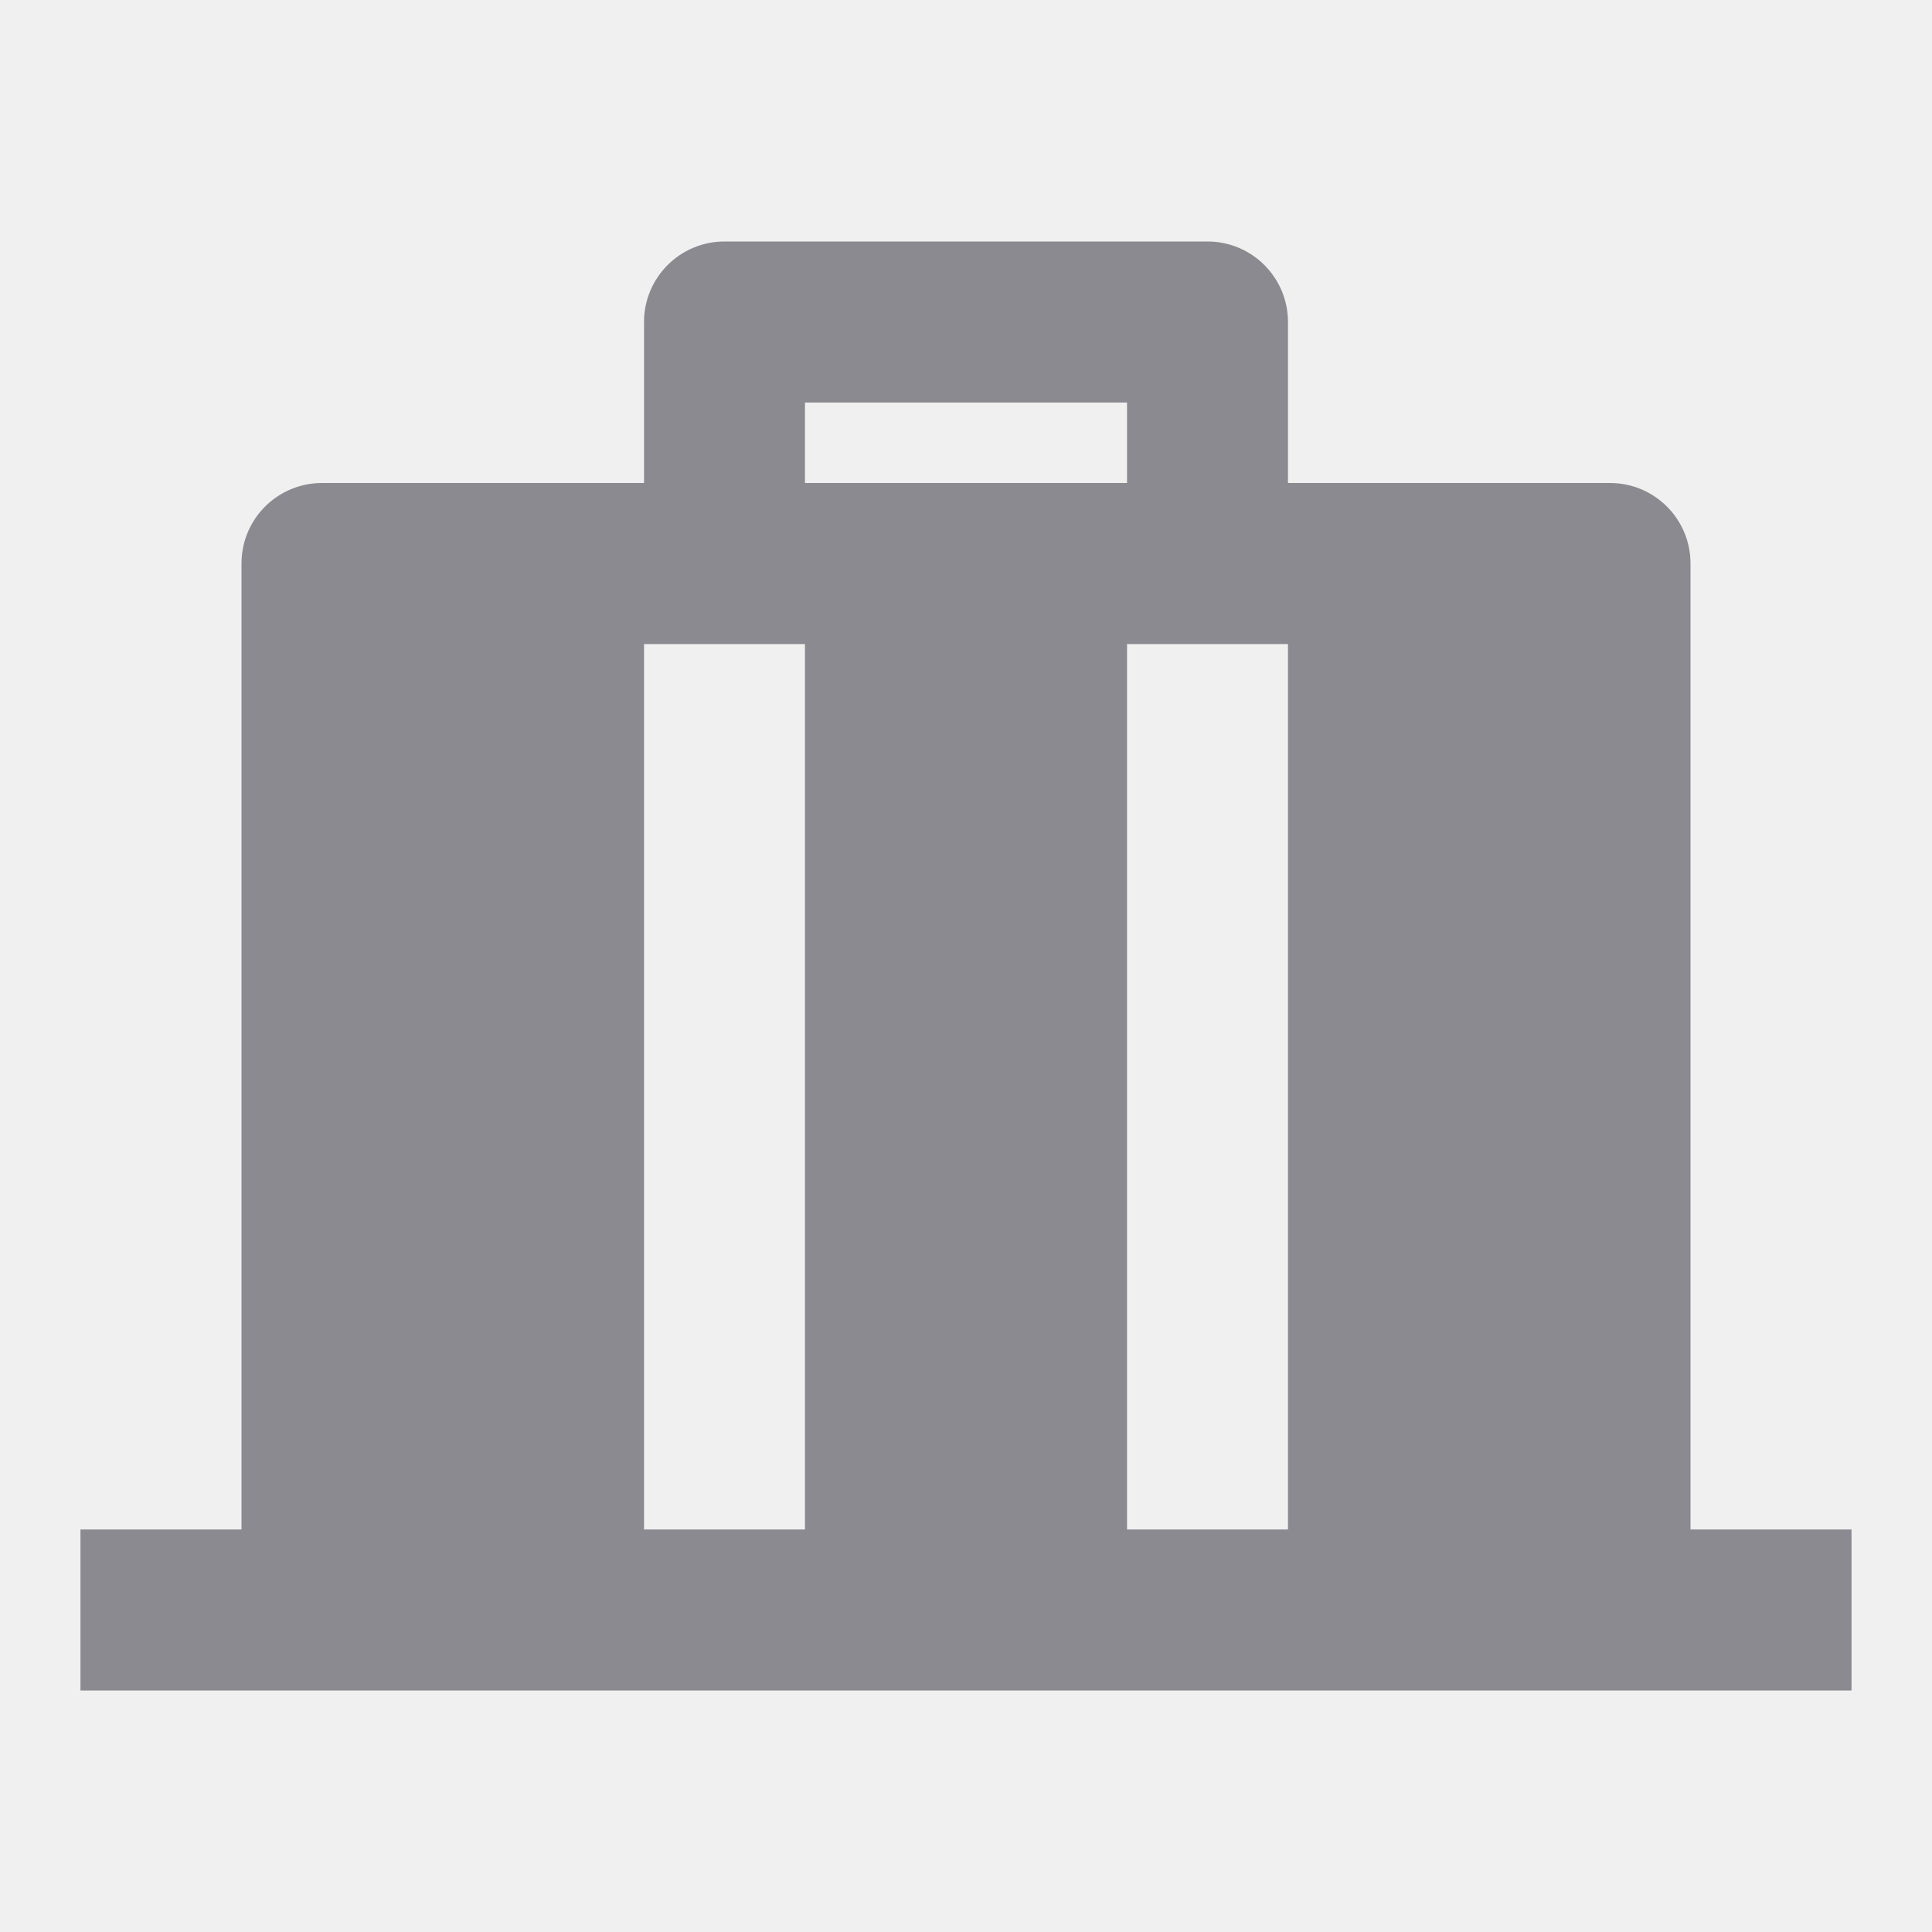
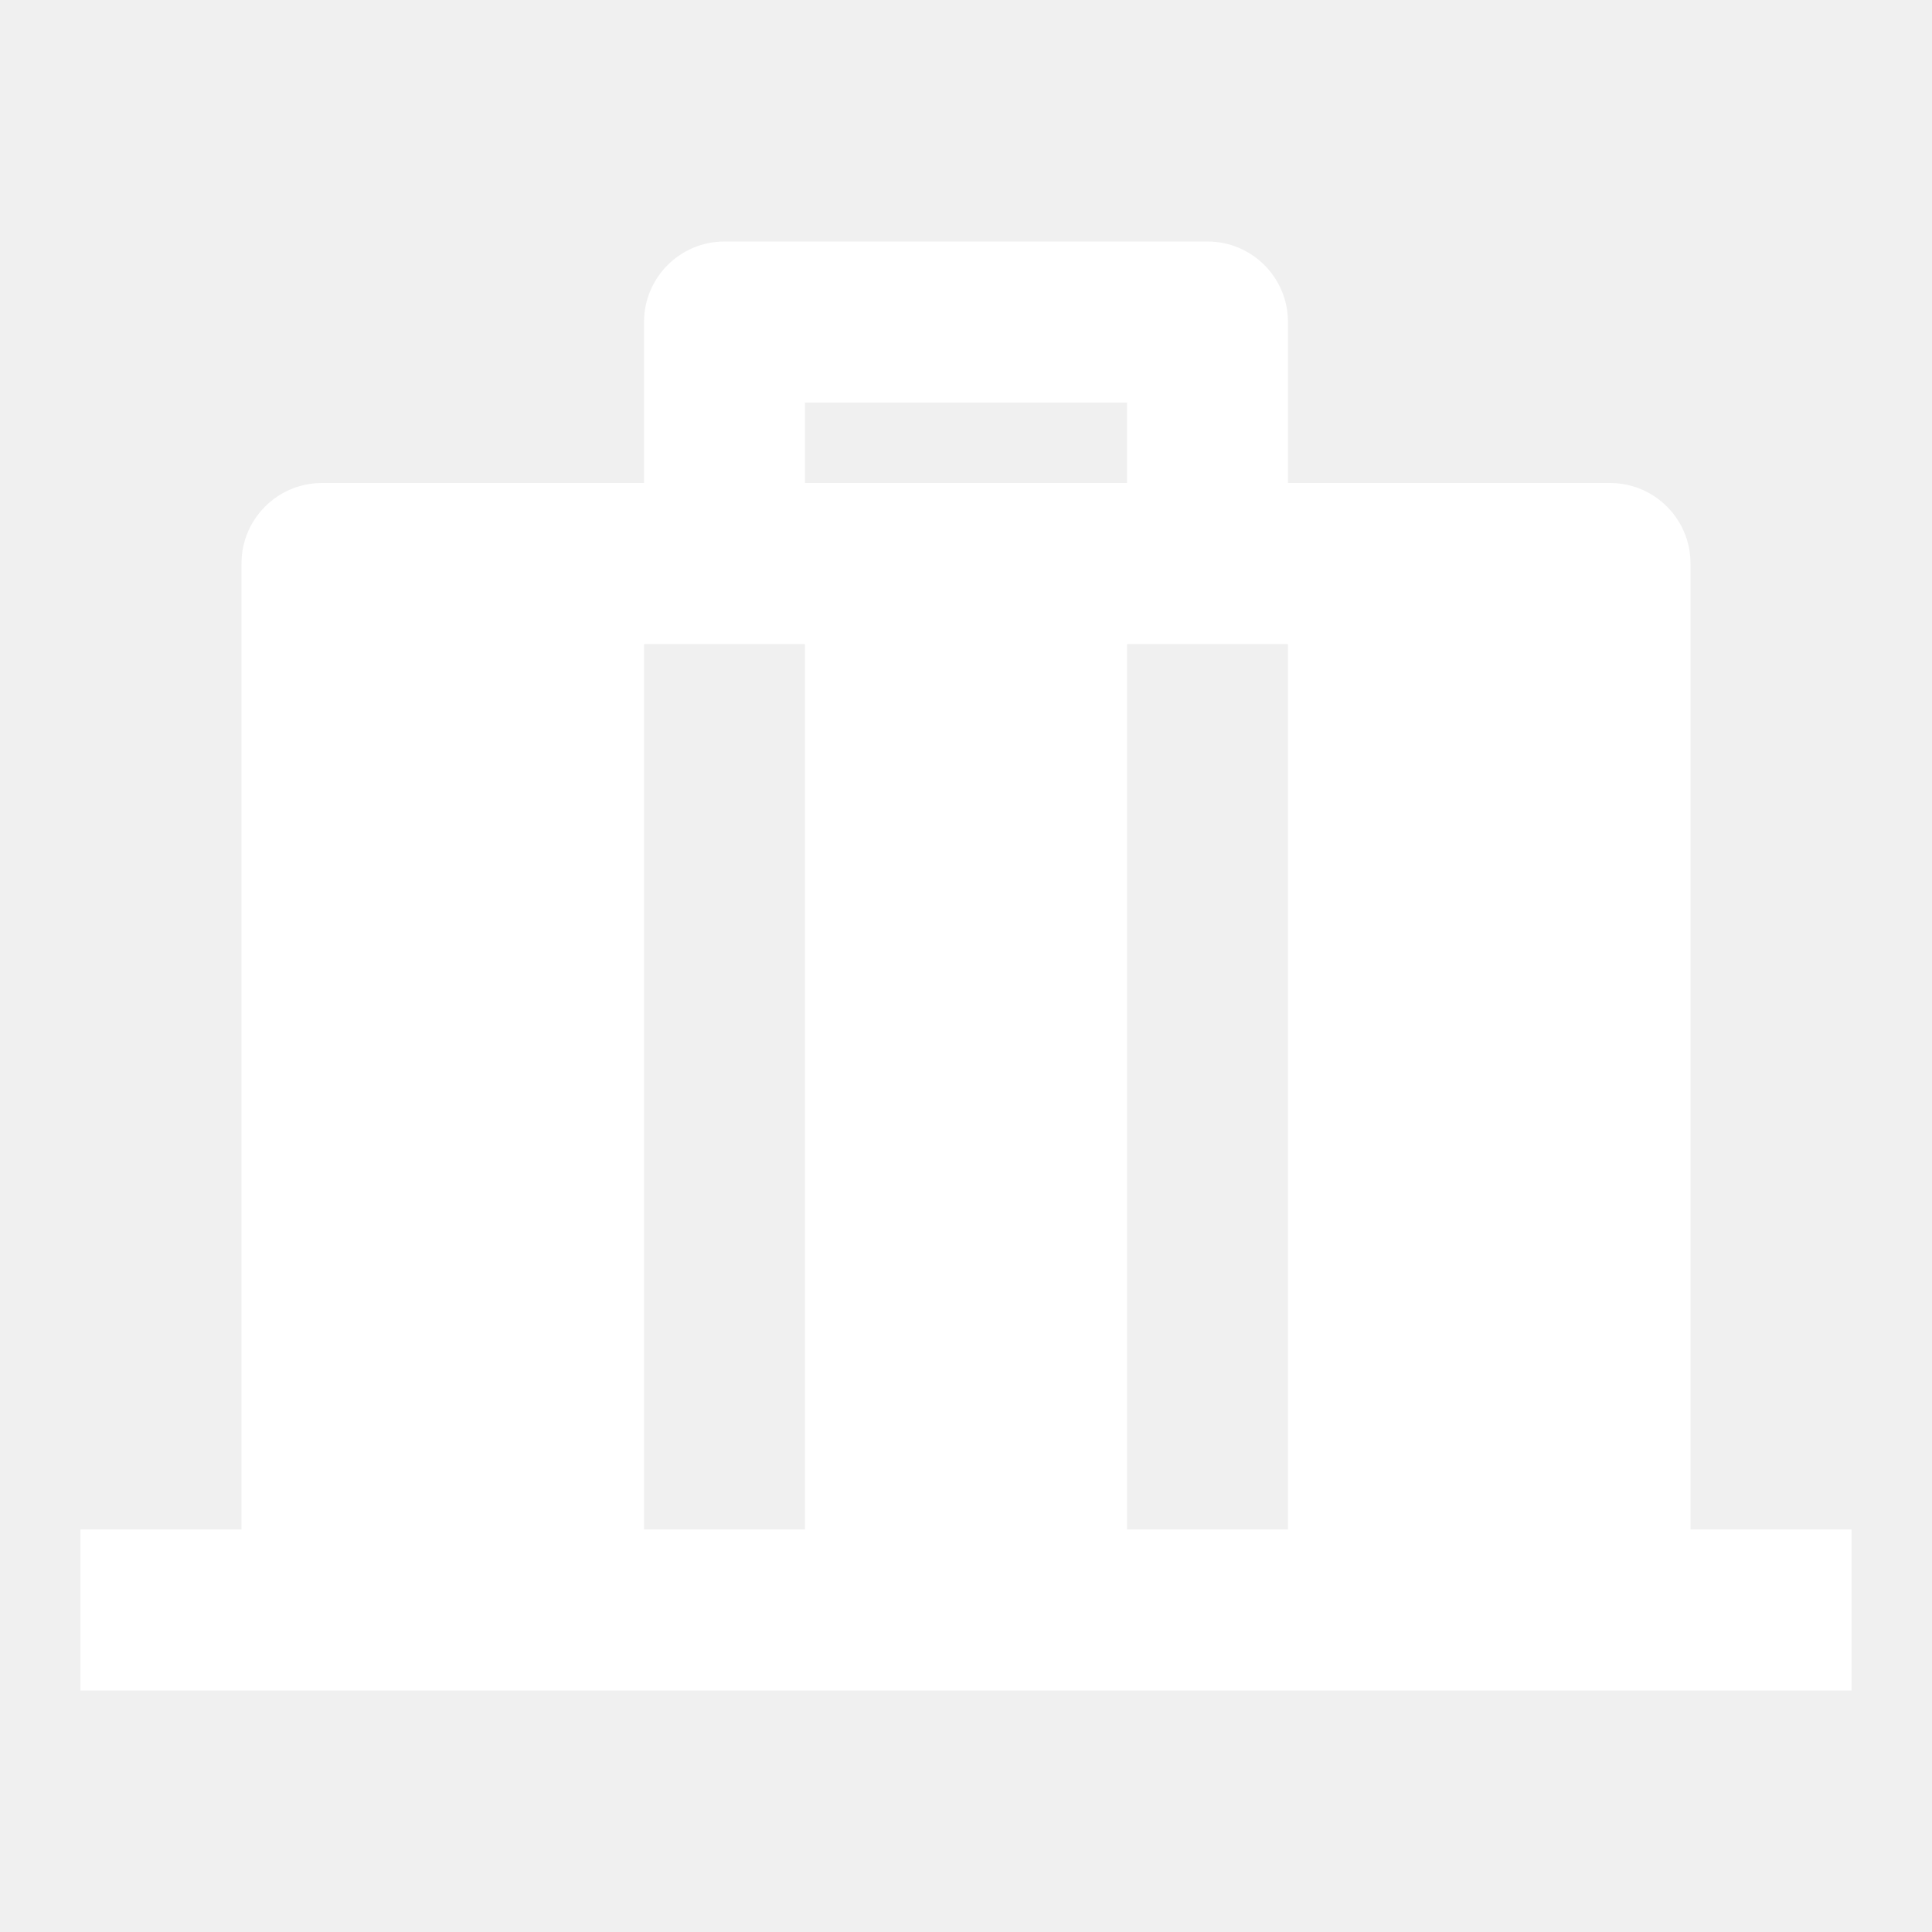
<svg xmlns="http://www.w3.org/2000/svg" width="20" height="20" viewBox="0 0 20 20" fill="none">
-   <path d="M12.5 2.5C12.96 2.5 13.333 2.873 13.333 3.333V5H16.667C17.127 5 17.5 5.373 17.5 5.833V15.833H19.167V17.5H0.833V15.833H2.5V5.833C2.5 5.373 2.873 5 3.333 5H6.667V3.333C6.667 2.873 7.04 2.5 7.5 2.5H12.5ZM8.333 6.667H6.667V15.833H8.333V6.667ZM13.333 6.667H11.667V15.833H13.333V6.667ZM11.667 4.167H8.333V5H11.667V4.167Z" fill="#242430" fill-opacity="0.502" />
+   <path d="M12.5 2.5C12.96 2.5 13.333 2.873 13.333 3.333V5H16.667C17.127 5 17.5 5.373 17.5 5.833V15.833H19.167V17.5H0.833V15.833H2.5V5.833C2.5 5.373 2.873 5 3.333 5H6.667V3.333C6.667 2.873 7.04 2.5 7.5 2.5H12.5ZM8.333 6.667H6.667V15.833H8.333V6.667ZM13.333 6.667H11.667V15.833H13.333V6.667ZM11.667 4.167H8.333V5H11.667V4.167Z" fill="white" />
</svg>
